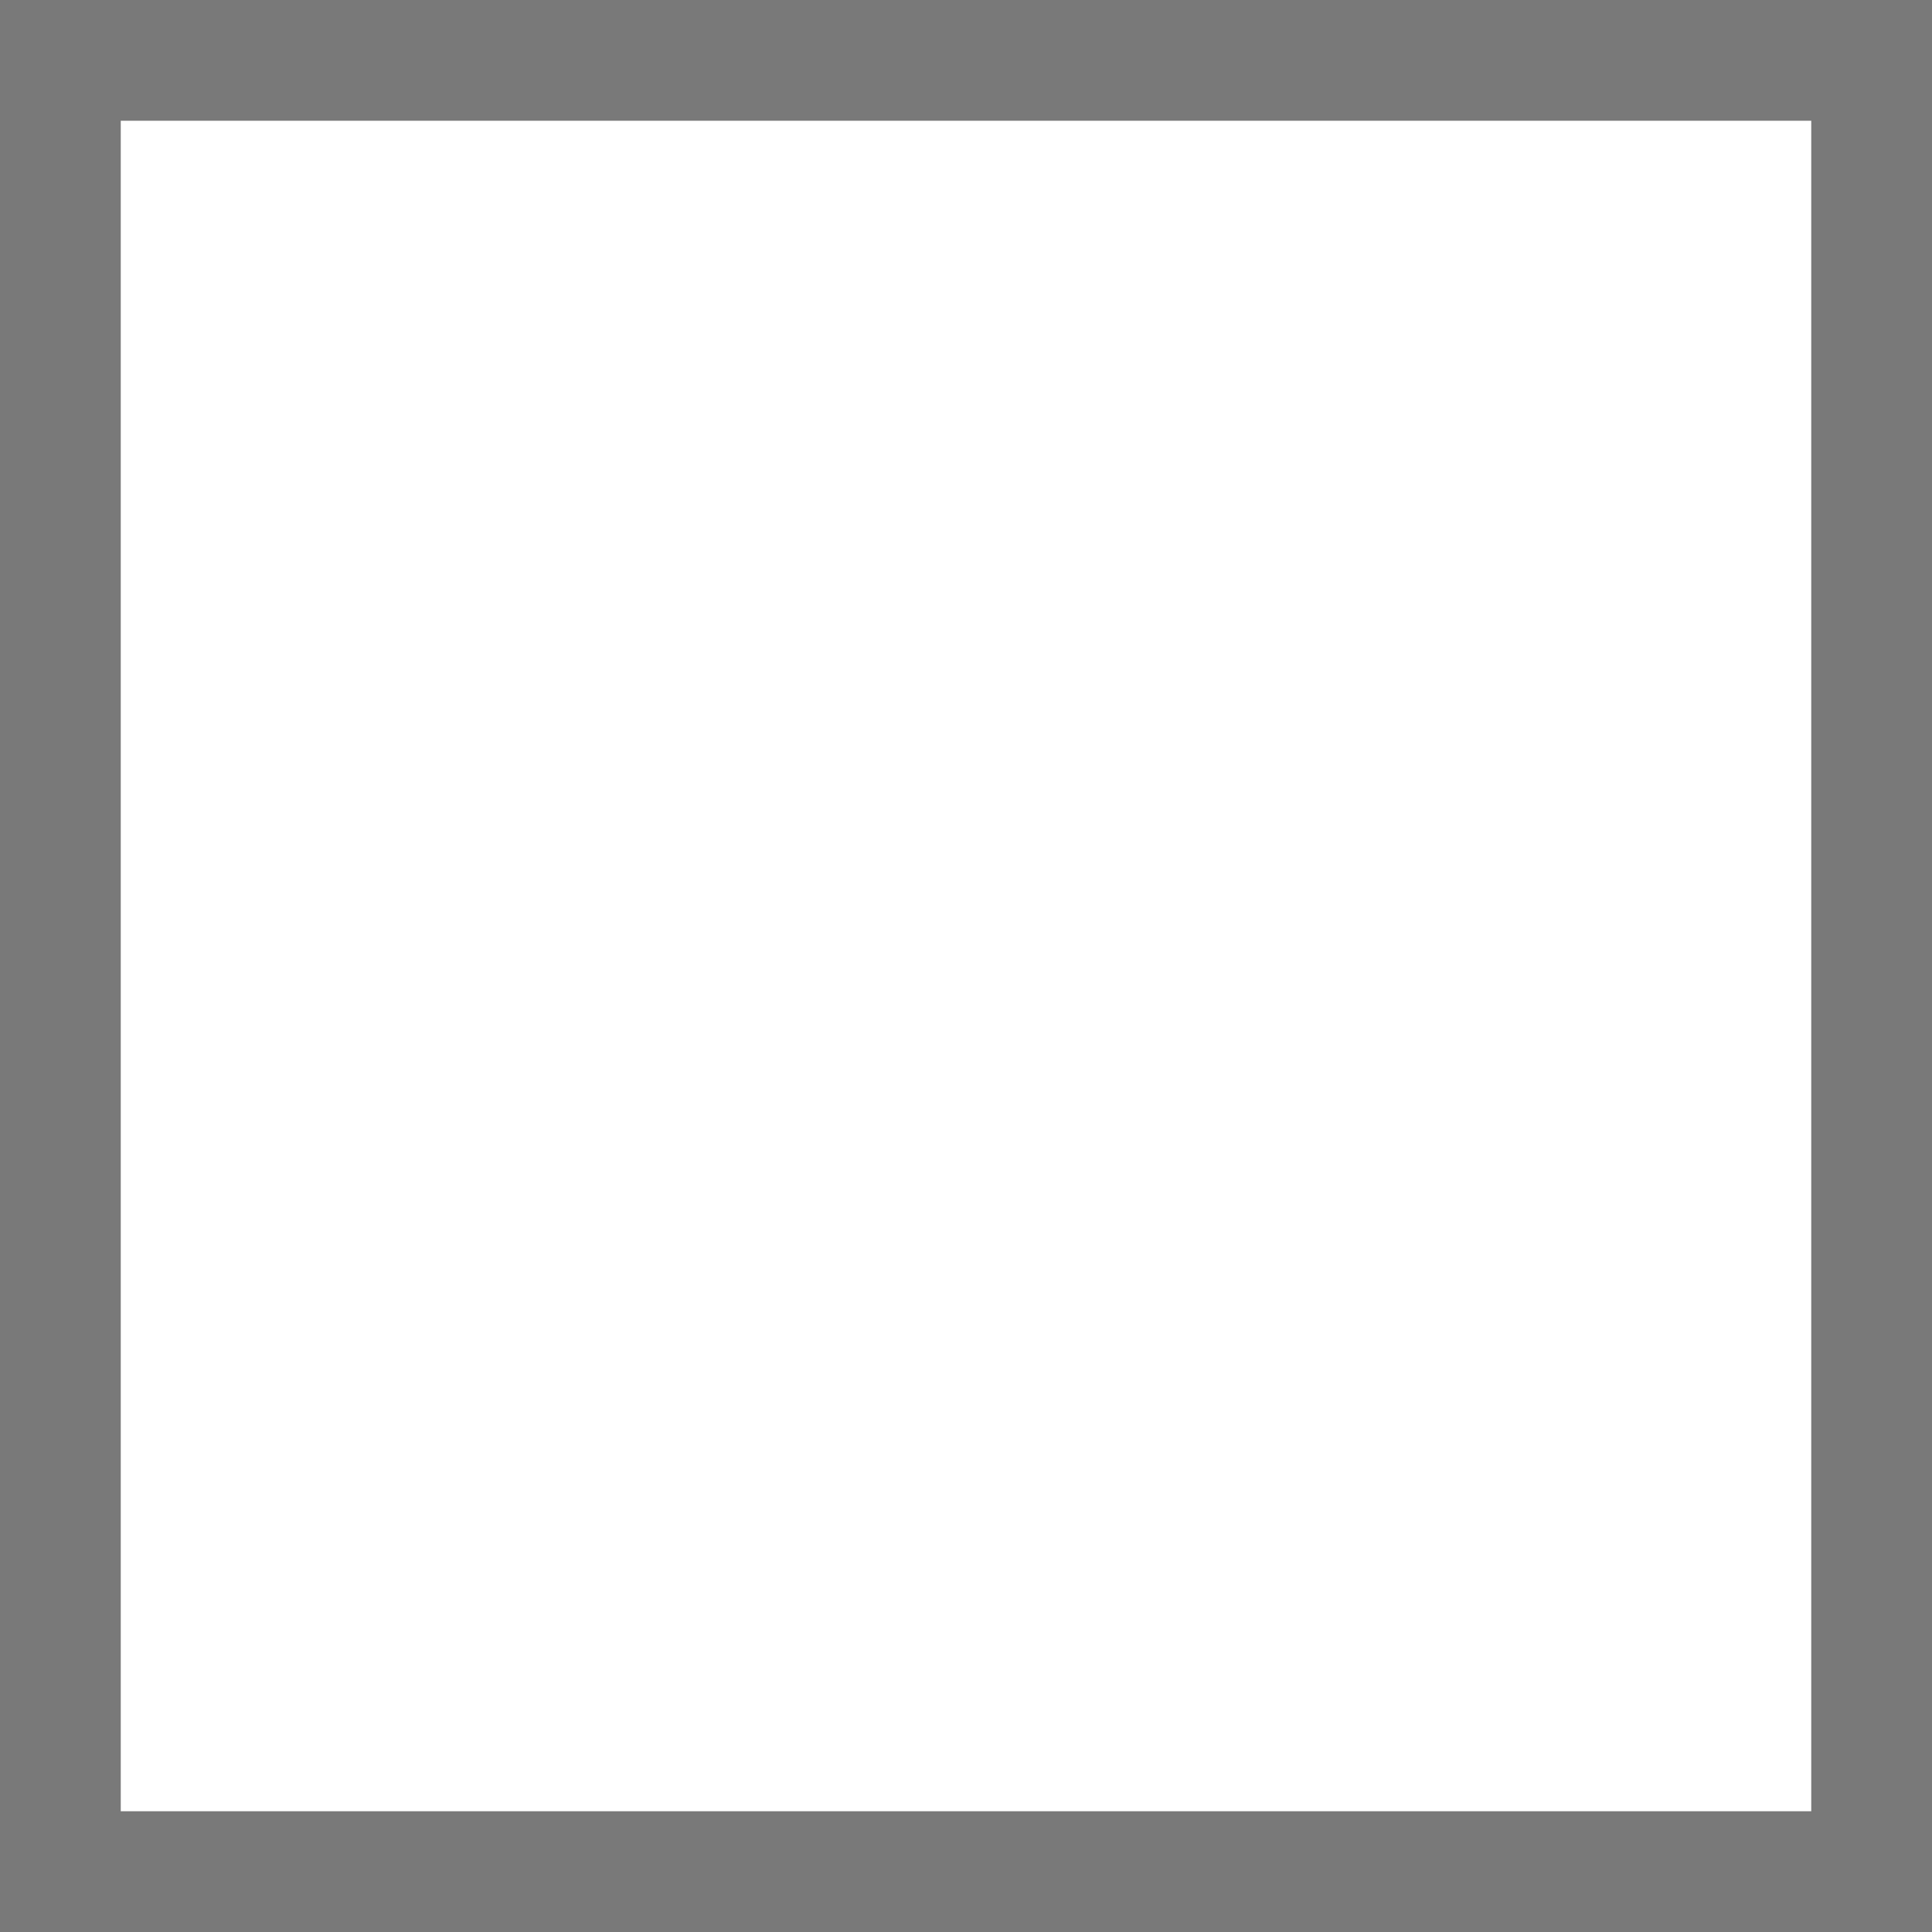
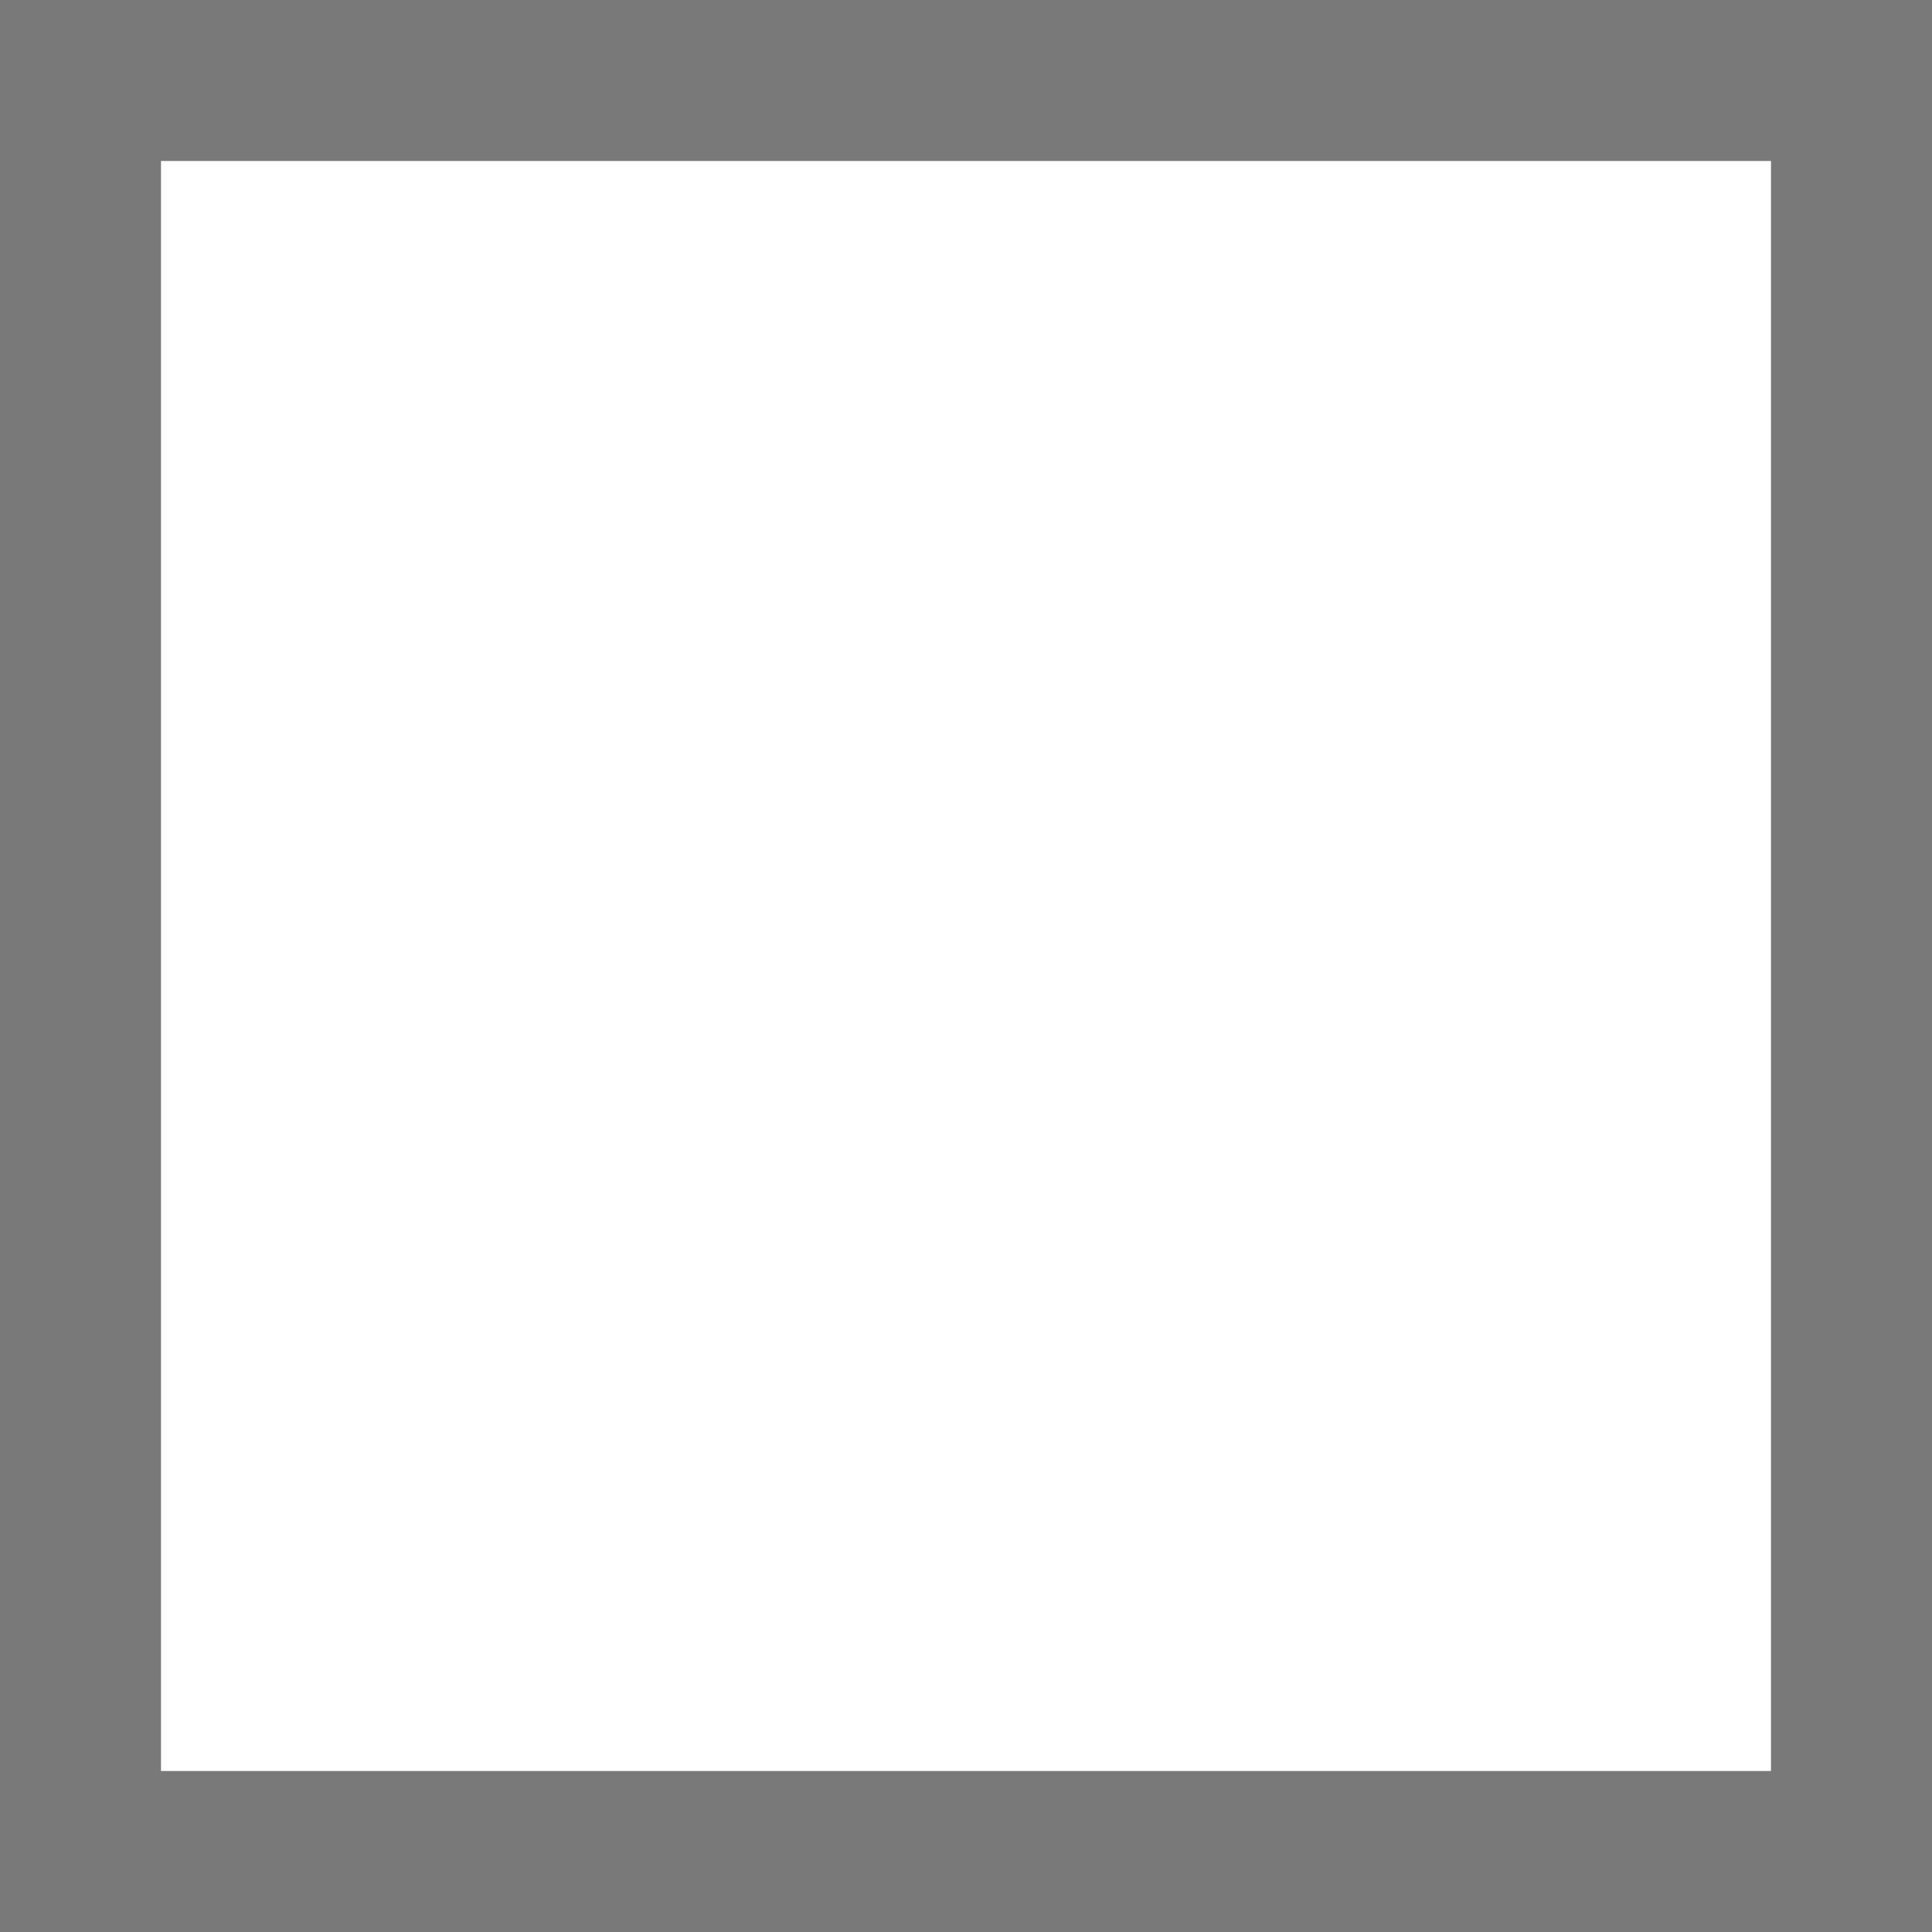
- <svg xmlns="http://www.w3.org/2000/svg" version="1.1" width="16px" height="16px" viewBox="787 516  16 16">
-   <path d="M 787.5 516.5  L 802.5 516.5  L 802.5 531.5  L 787.5 531.5  L 787.5 516.5  Z " fill-rule="nonzero" fill="#ffffff" stroke="none" />
-   <path d="M 787.5 516.5  L 802.5 516.5  L 802.5 531.5  L 787.5 531.5  L 787.5 516.5  Z " stroke-width="1" stroke="#797979" fill="none" />
+ <svg xmlns="http://www.w3.org/2000/svg" version="1.1" width="12px" height="12px" viewBox="838 442  12 12">
+   <path d="M 838.5 442.5  L 849.5 442.5  L 849.5 453.5  L 838.5 453.5  L 838.5 442.5  Z " fill-rule="nonzero" fill="#ffffff" stroke="none" />
+   <path d="M 838.5 442.5  L 849.5 442.5  L 849.5 453.5  L 838.5 453.5  L 838.5 442.5  Z " stroke-width="1" stroke="#797979" fill="none" />
</svg>
